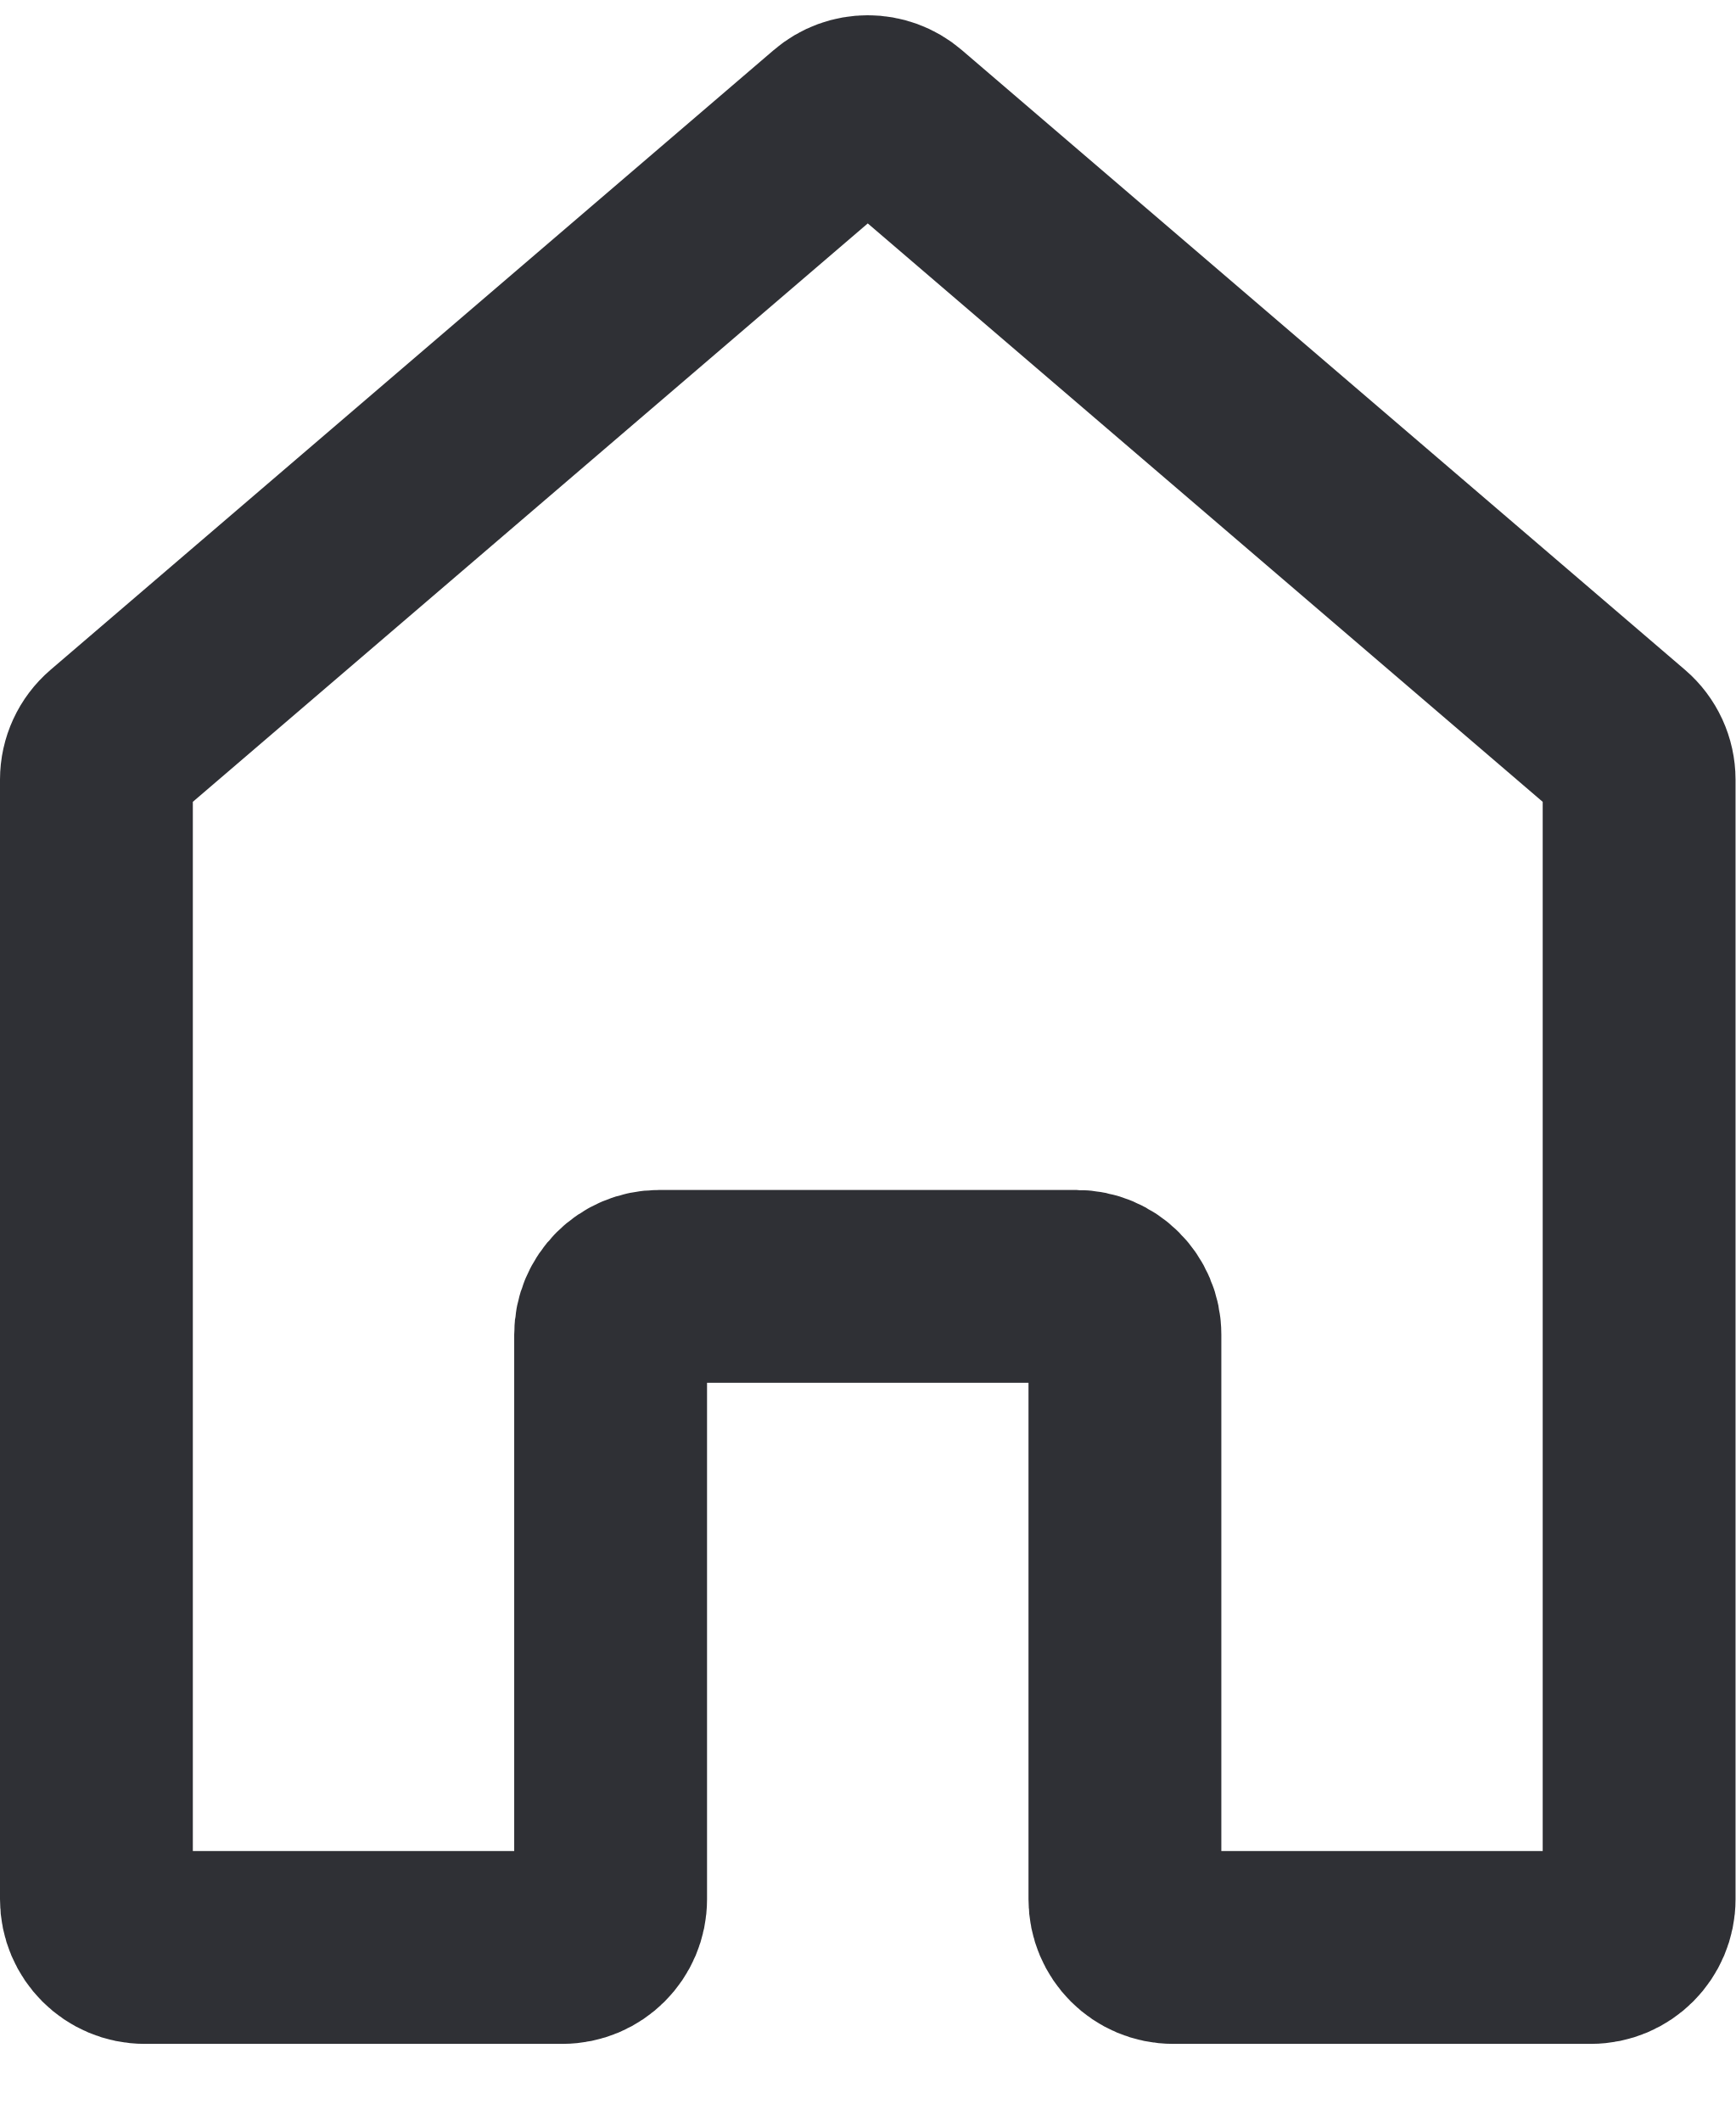
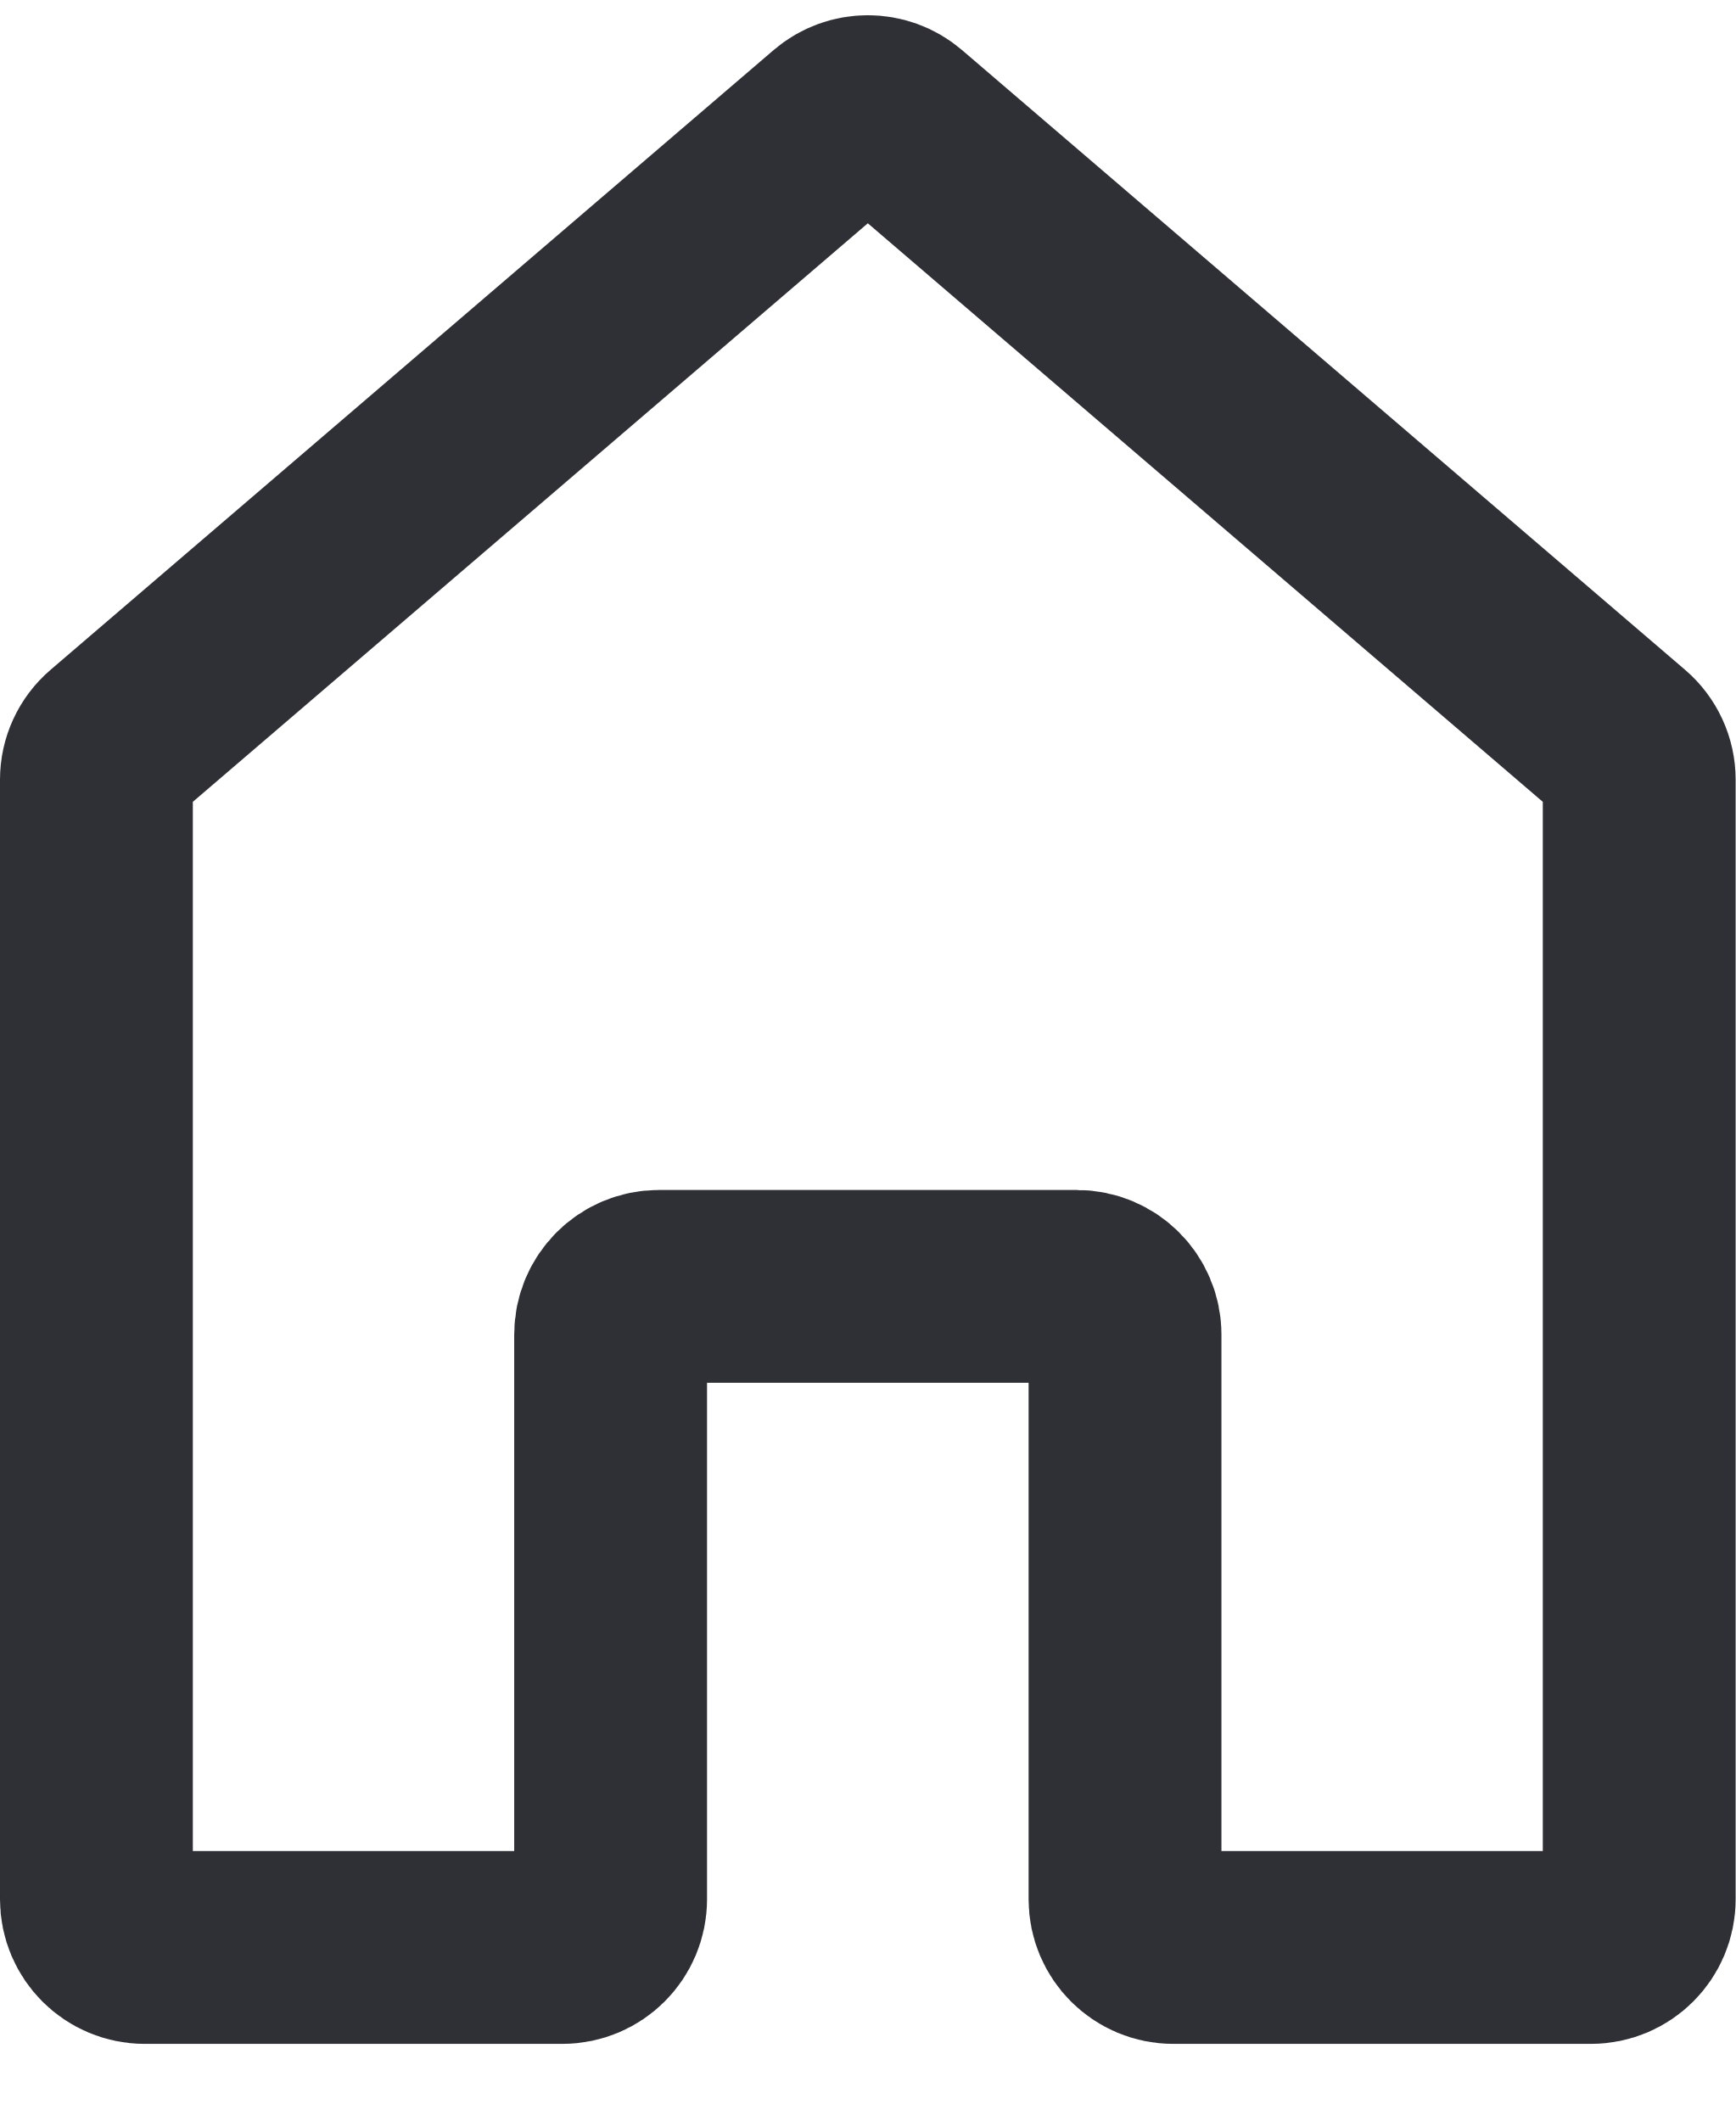
<svg xmlns="http://www.w3.org/2000/svg" width="18" height="22" viewBox="0 0 18 22" fill="none">
-   <path d="M6.833 13.343C6.557 13.343 6.333 13.567 6.333 13.843V19.7C6.333 19.976 6.109 20.2 5.833 20.2H1.5C1.224 20.2 1 19.976 1 19.7V8.087C1 7.941 1.064 7.802 1.175 7.707L8.675 1.279C8.862 1.118 9.138 1.118 9.325 1.279L16.825 7.707C16.936 7.802 17 7.941 17 8.087V19.7C17 19.976 16.776 20.2 16.5 20.2H12.167C11.89 20.2 11.667 19.976 11.667 19.7V13.843C11.667 13.567 11.443 13.343 11.167 13.343H6.833Z" stroke="#2F3035" stroke-width="2" stroke-linecap="round" stroke-linejoin="round" />
+   <path d="M6.833 13.343c-.276 0-.5.224-.5.5v5.857c0 .276-.224.5-.5.5h-4.333c-.276 0-.5-.224-.5-.5v-11.613c0-.146.064-.285.175-.38l7.5-6.429c.187-.16.464-.16.651 0l7.5 6.429c.111.095.175.234.175.38v11.613c0 .276-.224.5-.5.5h-4.333c-.276 0-.5-.224-.5-.5v-5.857c0-.276-.224-.5-.5-.5h-4.333z" stroke="#2F3035" stroke-width="2" stroke-linecap="round" stroke-linejoin="round" />
</svg>
